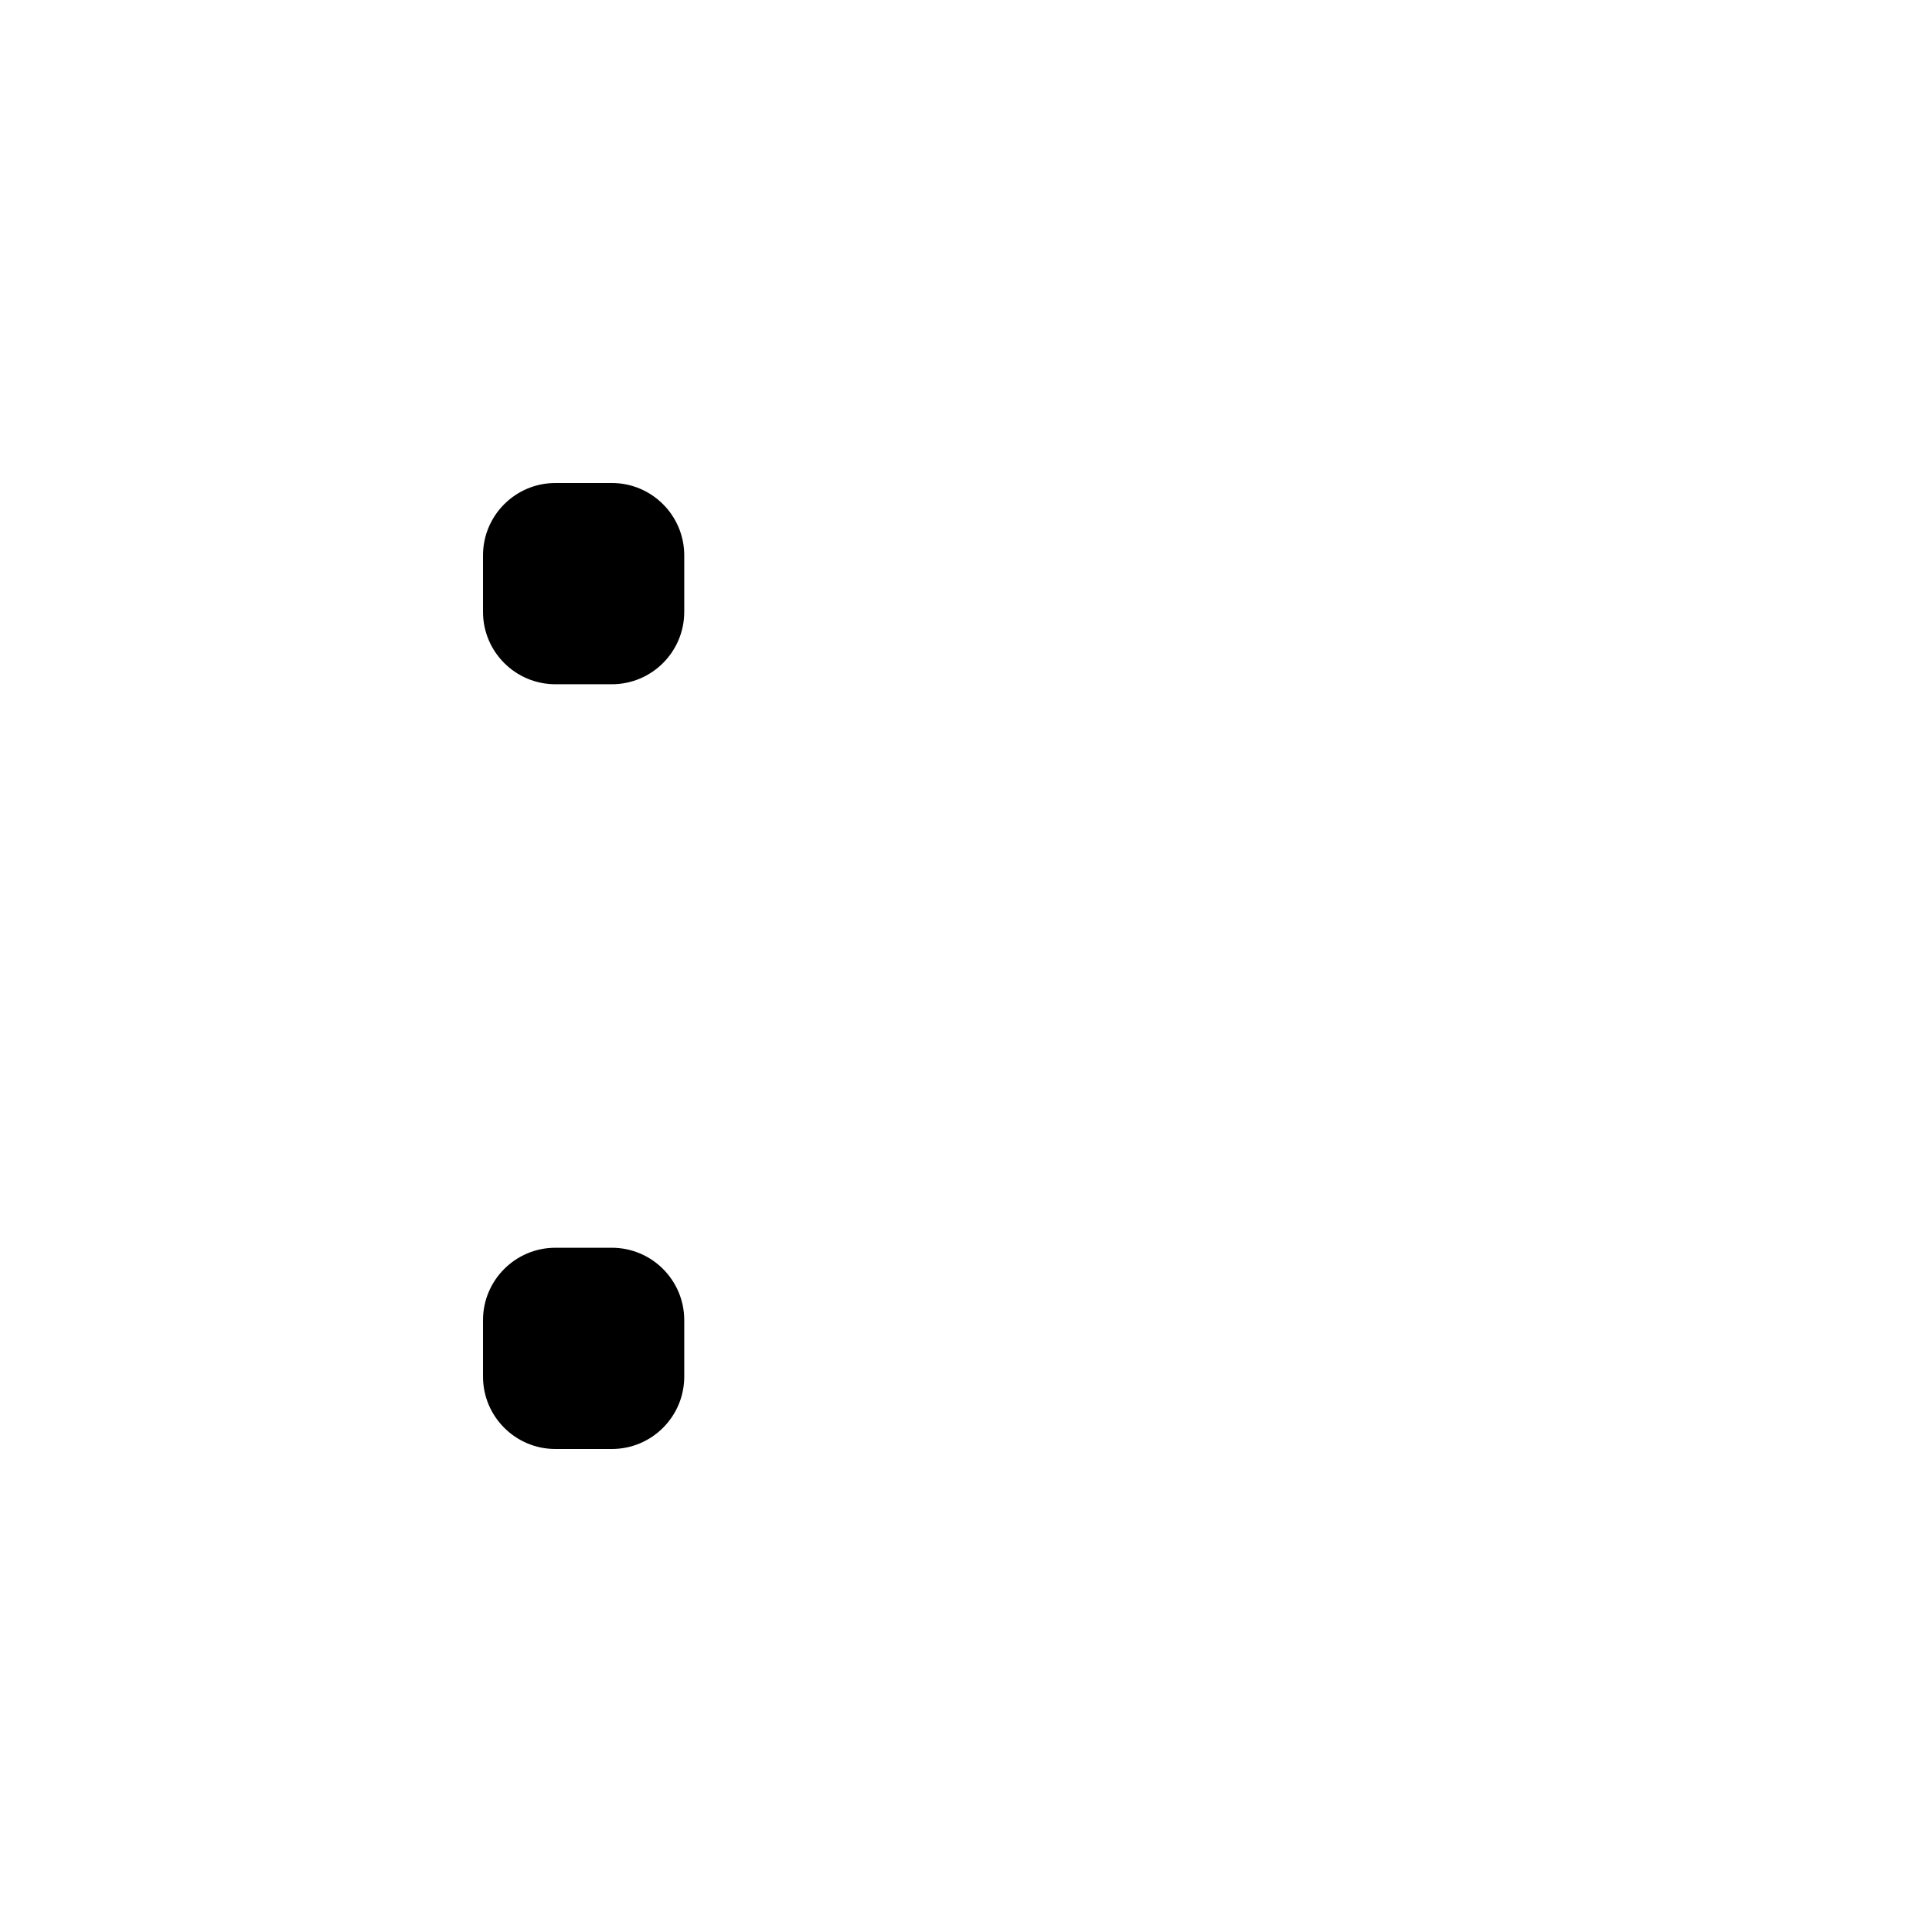
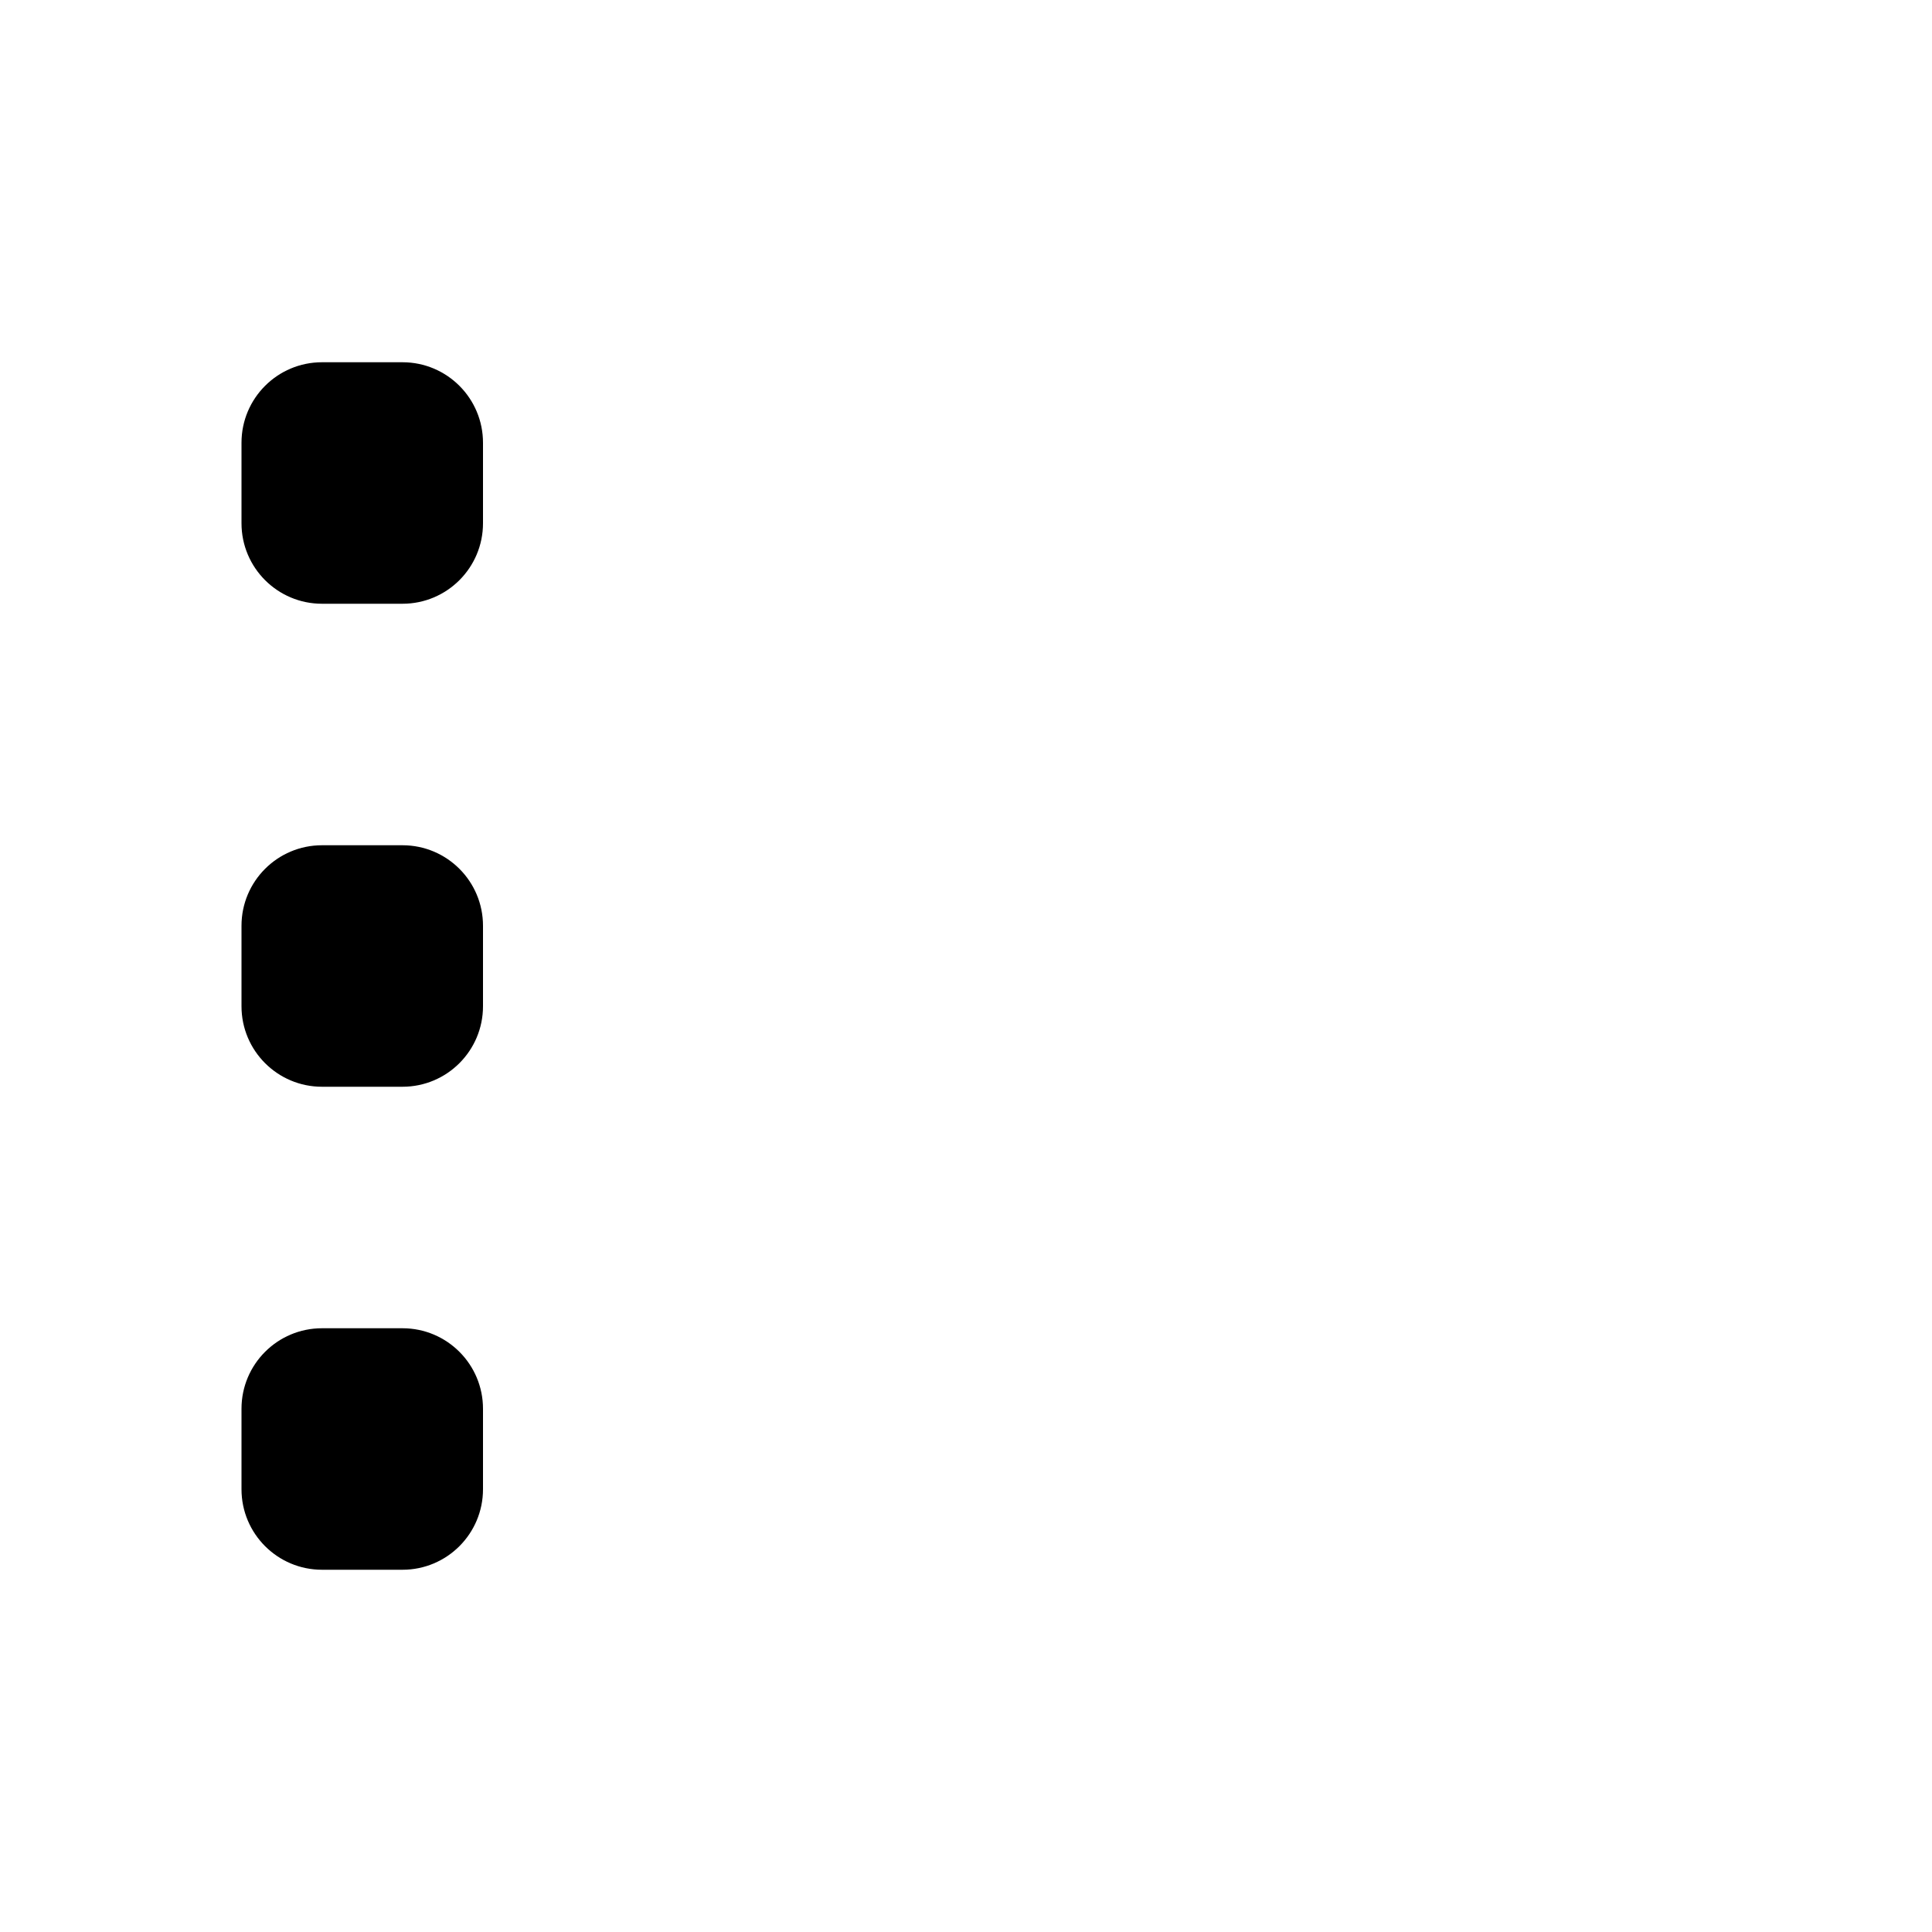
<svg xmlns="http://www.w3.org/2000/svg" viewBox="0 0 24 24">
-   <rect x="6" y="6" width="2.5" height="2.5" rx="0.9" fill="#000" stroke="none" />
-   <rect x="6" y="15.5" width="2.5" height="2.5" rx="0.9" fill="#000" stroke="none" />
+   <rect x="3" y="4.5" width="3" height="3" rx="1" fill="#000" stroke="none" />
+   <rect x="3" y="10.5" width="3" height="3" rx="1" fill="#000" stroke="none" />
+   <rect x="3" y="16.5" width="3" height="3" rx="1" fill="#000" stroke="none" />
</svg>
